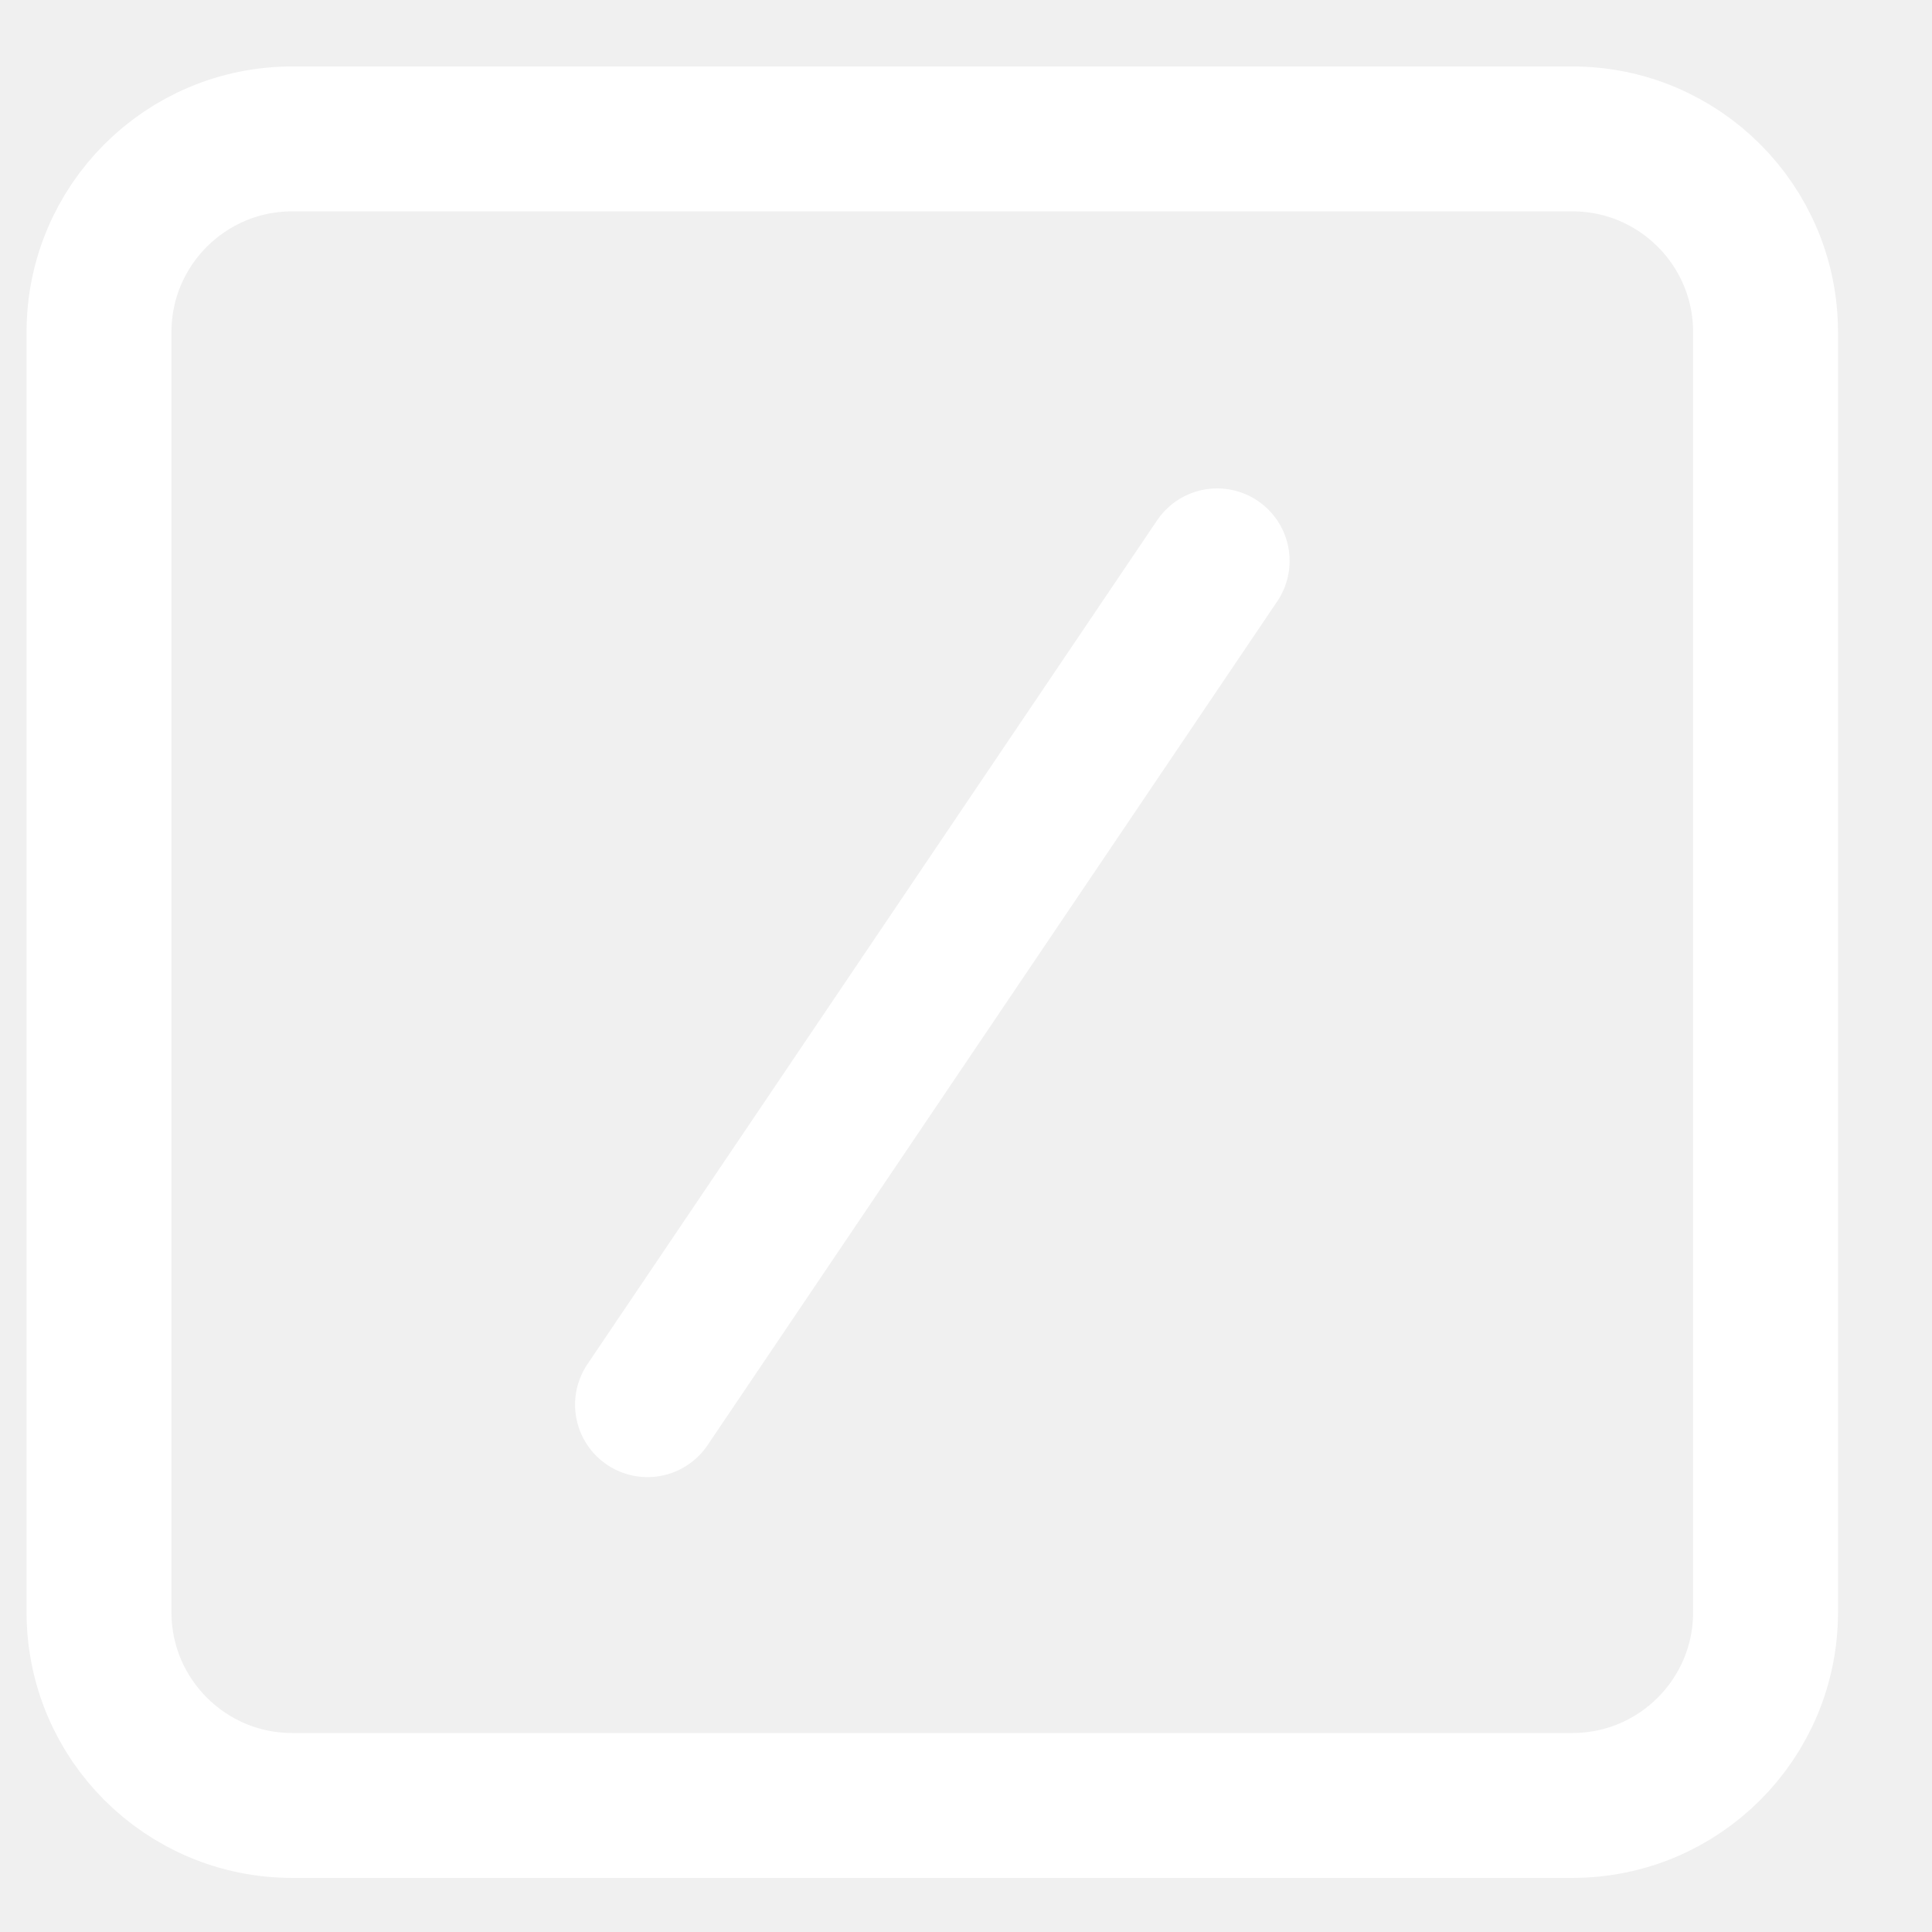
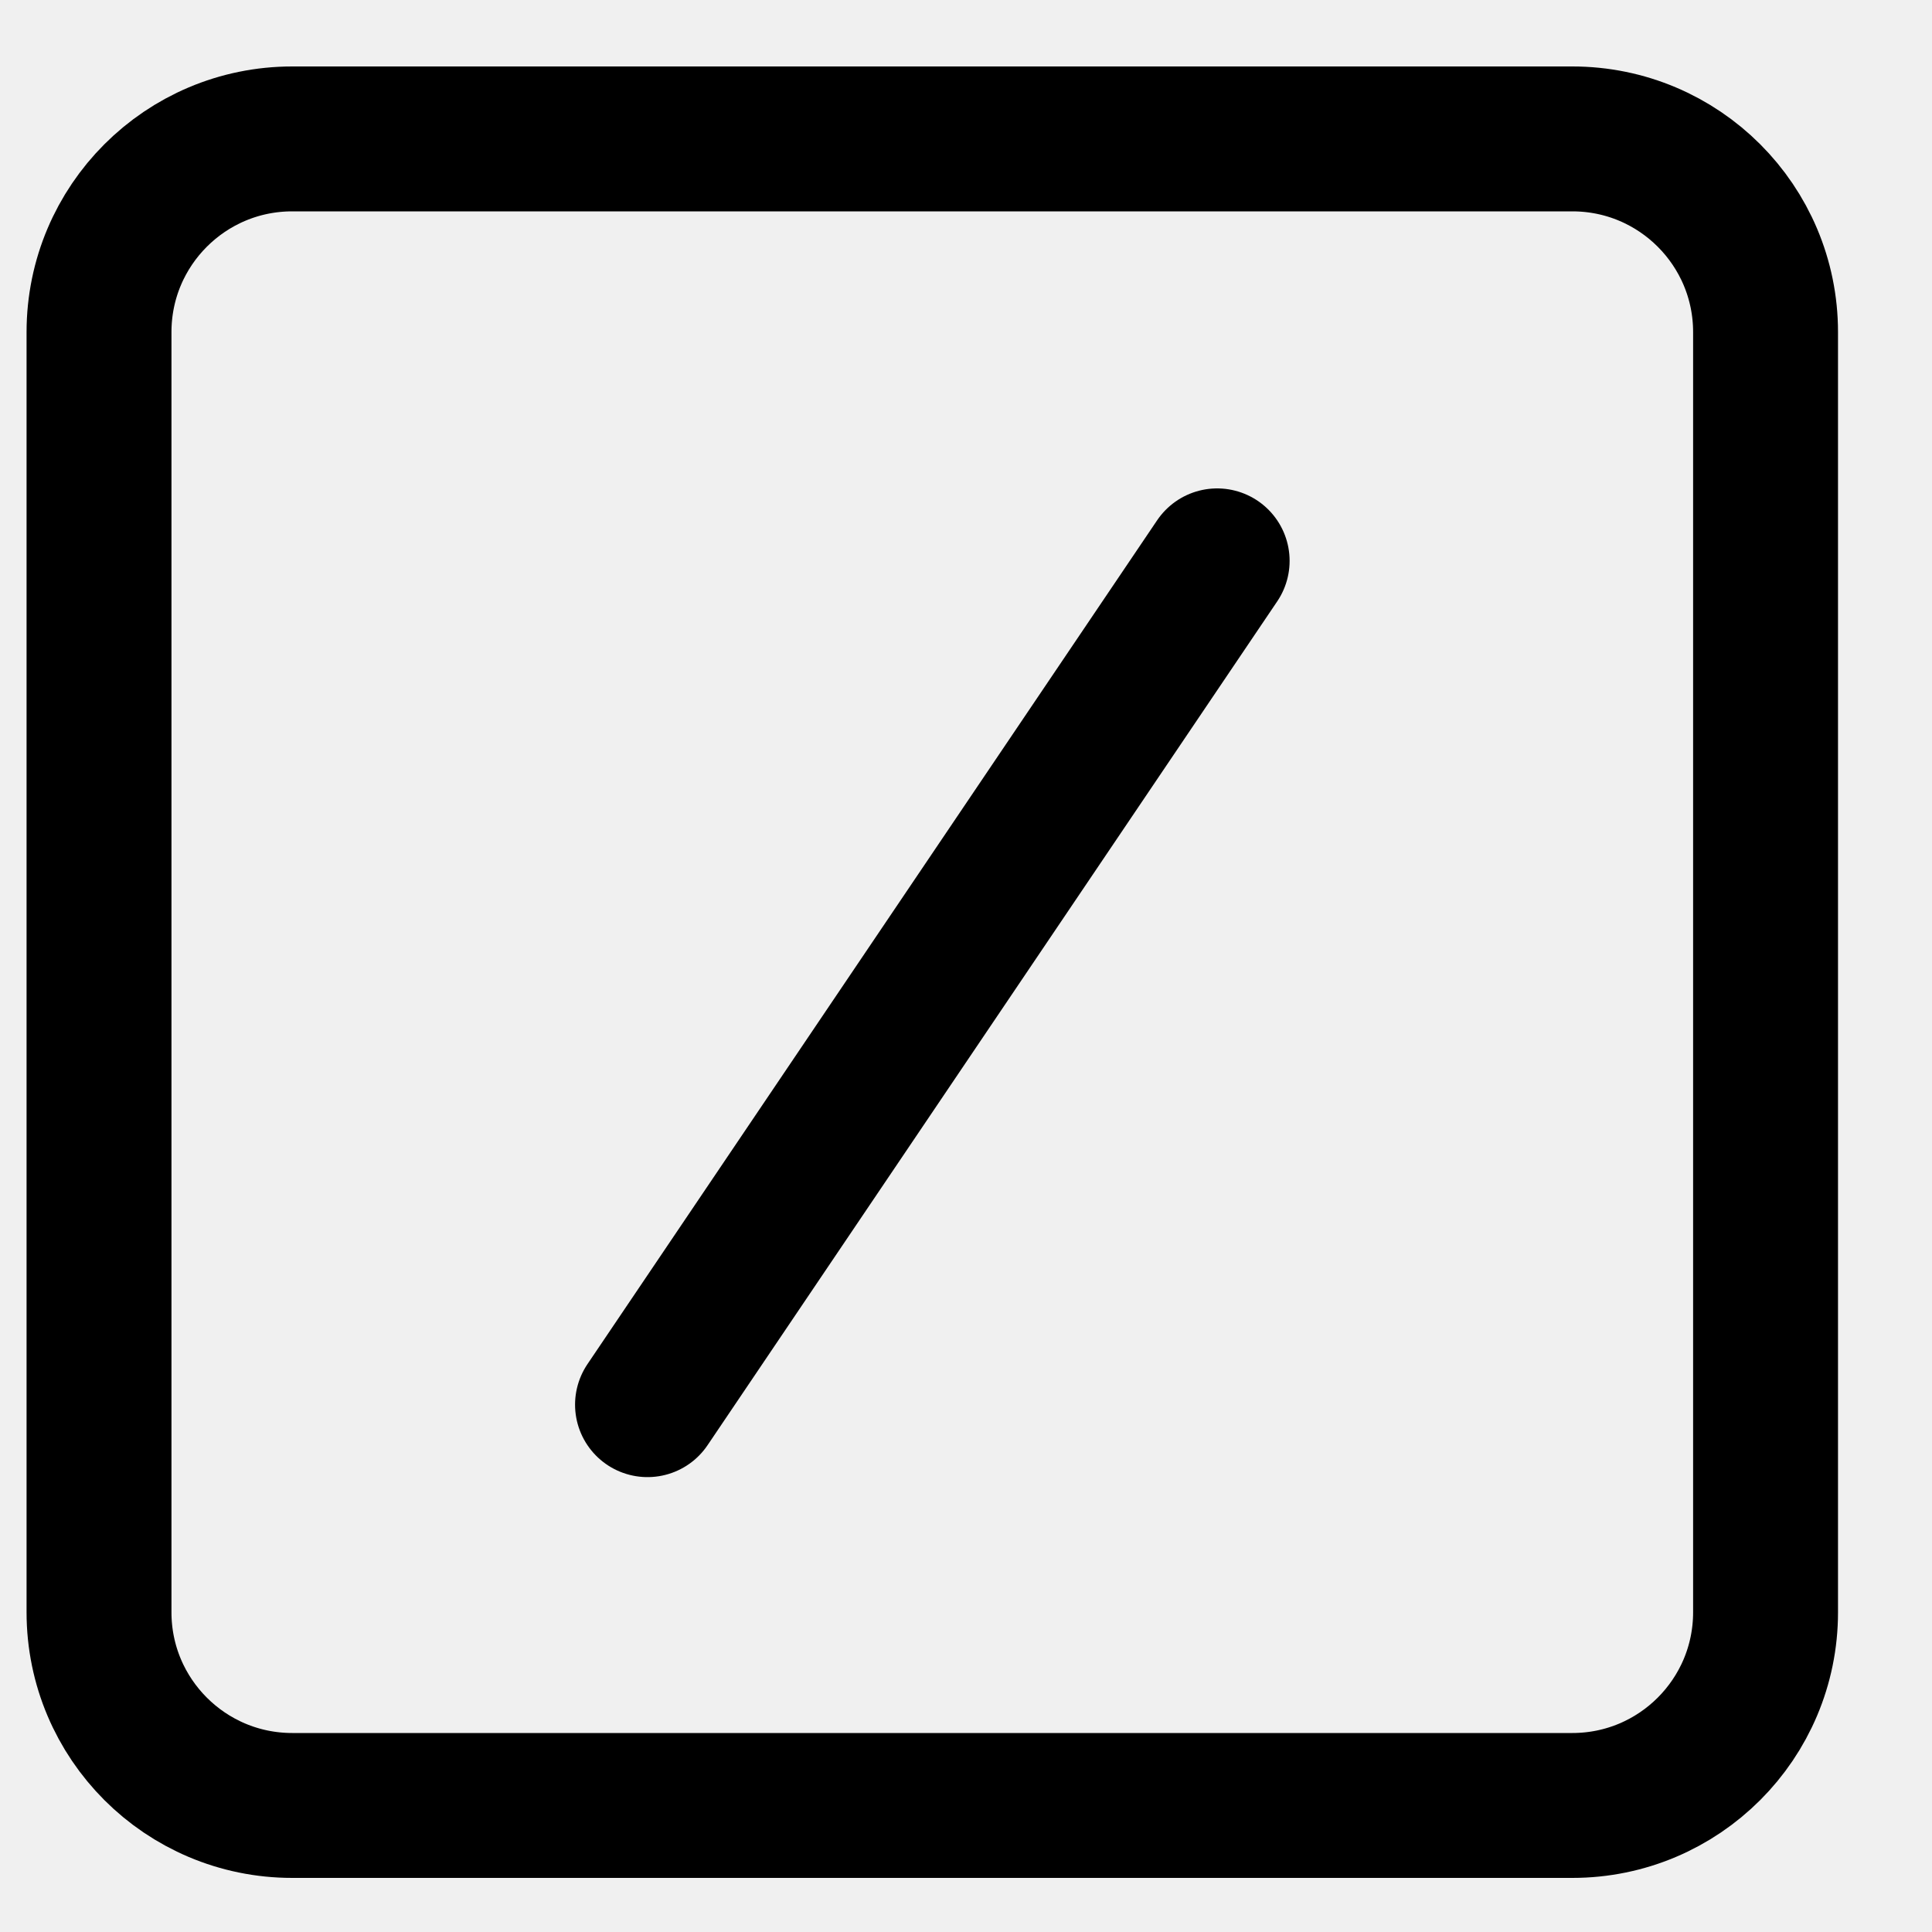
<svg xmlns="http://www.w3.org/2000/svg" width="20" height="20" viewBox="0 0 20 20" fill="none">
-   <rect x="1.025" y="1.438" width="17.252" height="17.252" rx="2" stroke="white" stroke-opacity="1.0" stroke-width="1.5" />
-   <path d="M6.703 14.541L12.6 5.806" stroke="white" stroke-opacity="1.0" stroke-width="1.5" stroke-linecap="round" />
+   <rect x="1.025" y="1.438" width="17.252" height="17.252" rx="2" stroke="black" stroke-opacity="1.0" stroke-width="1.5" />
+   <path d="M6.703 14.541L12.6 5.806" stroke="black" stroke-opacity="1.0" stroke-width="1.5" stroke-linecap="round" />
</svg>
